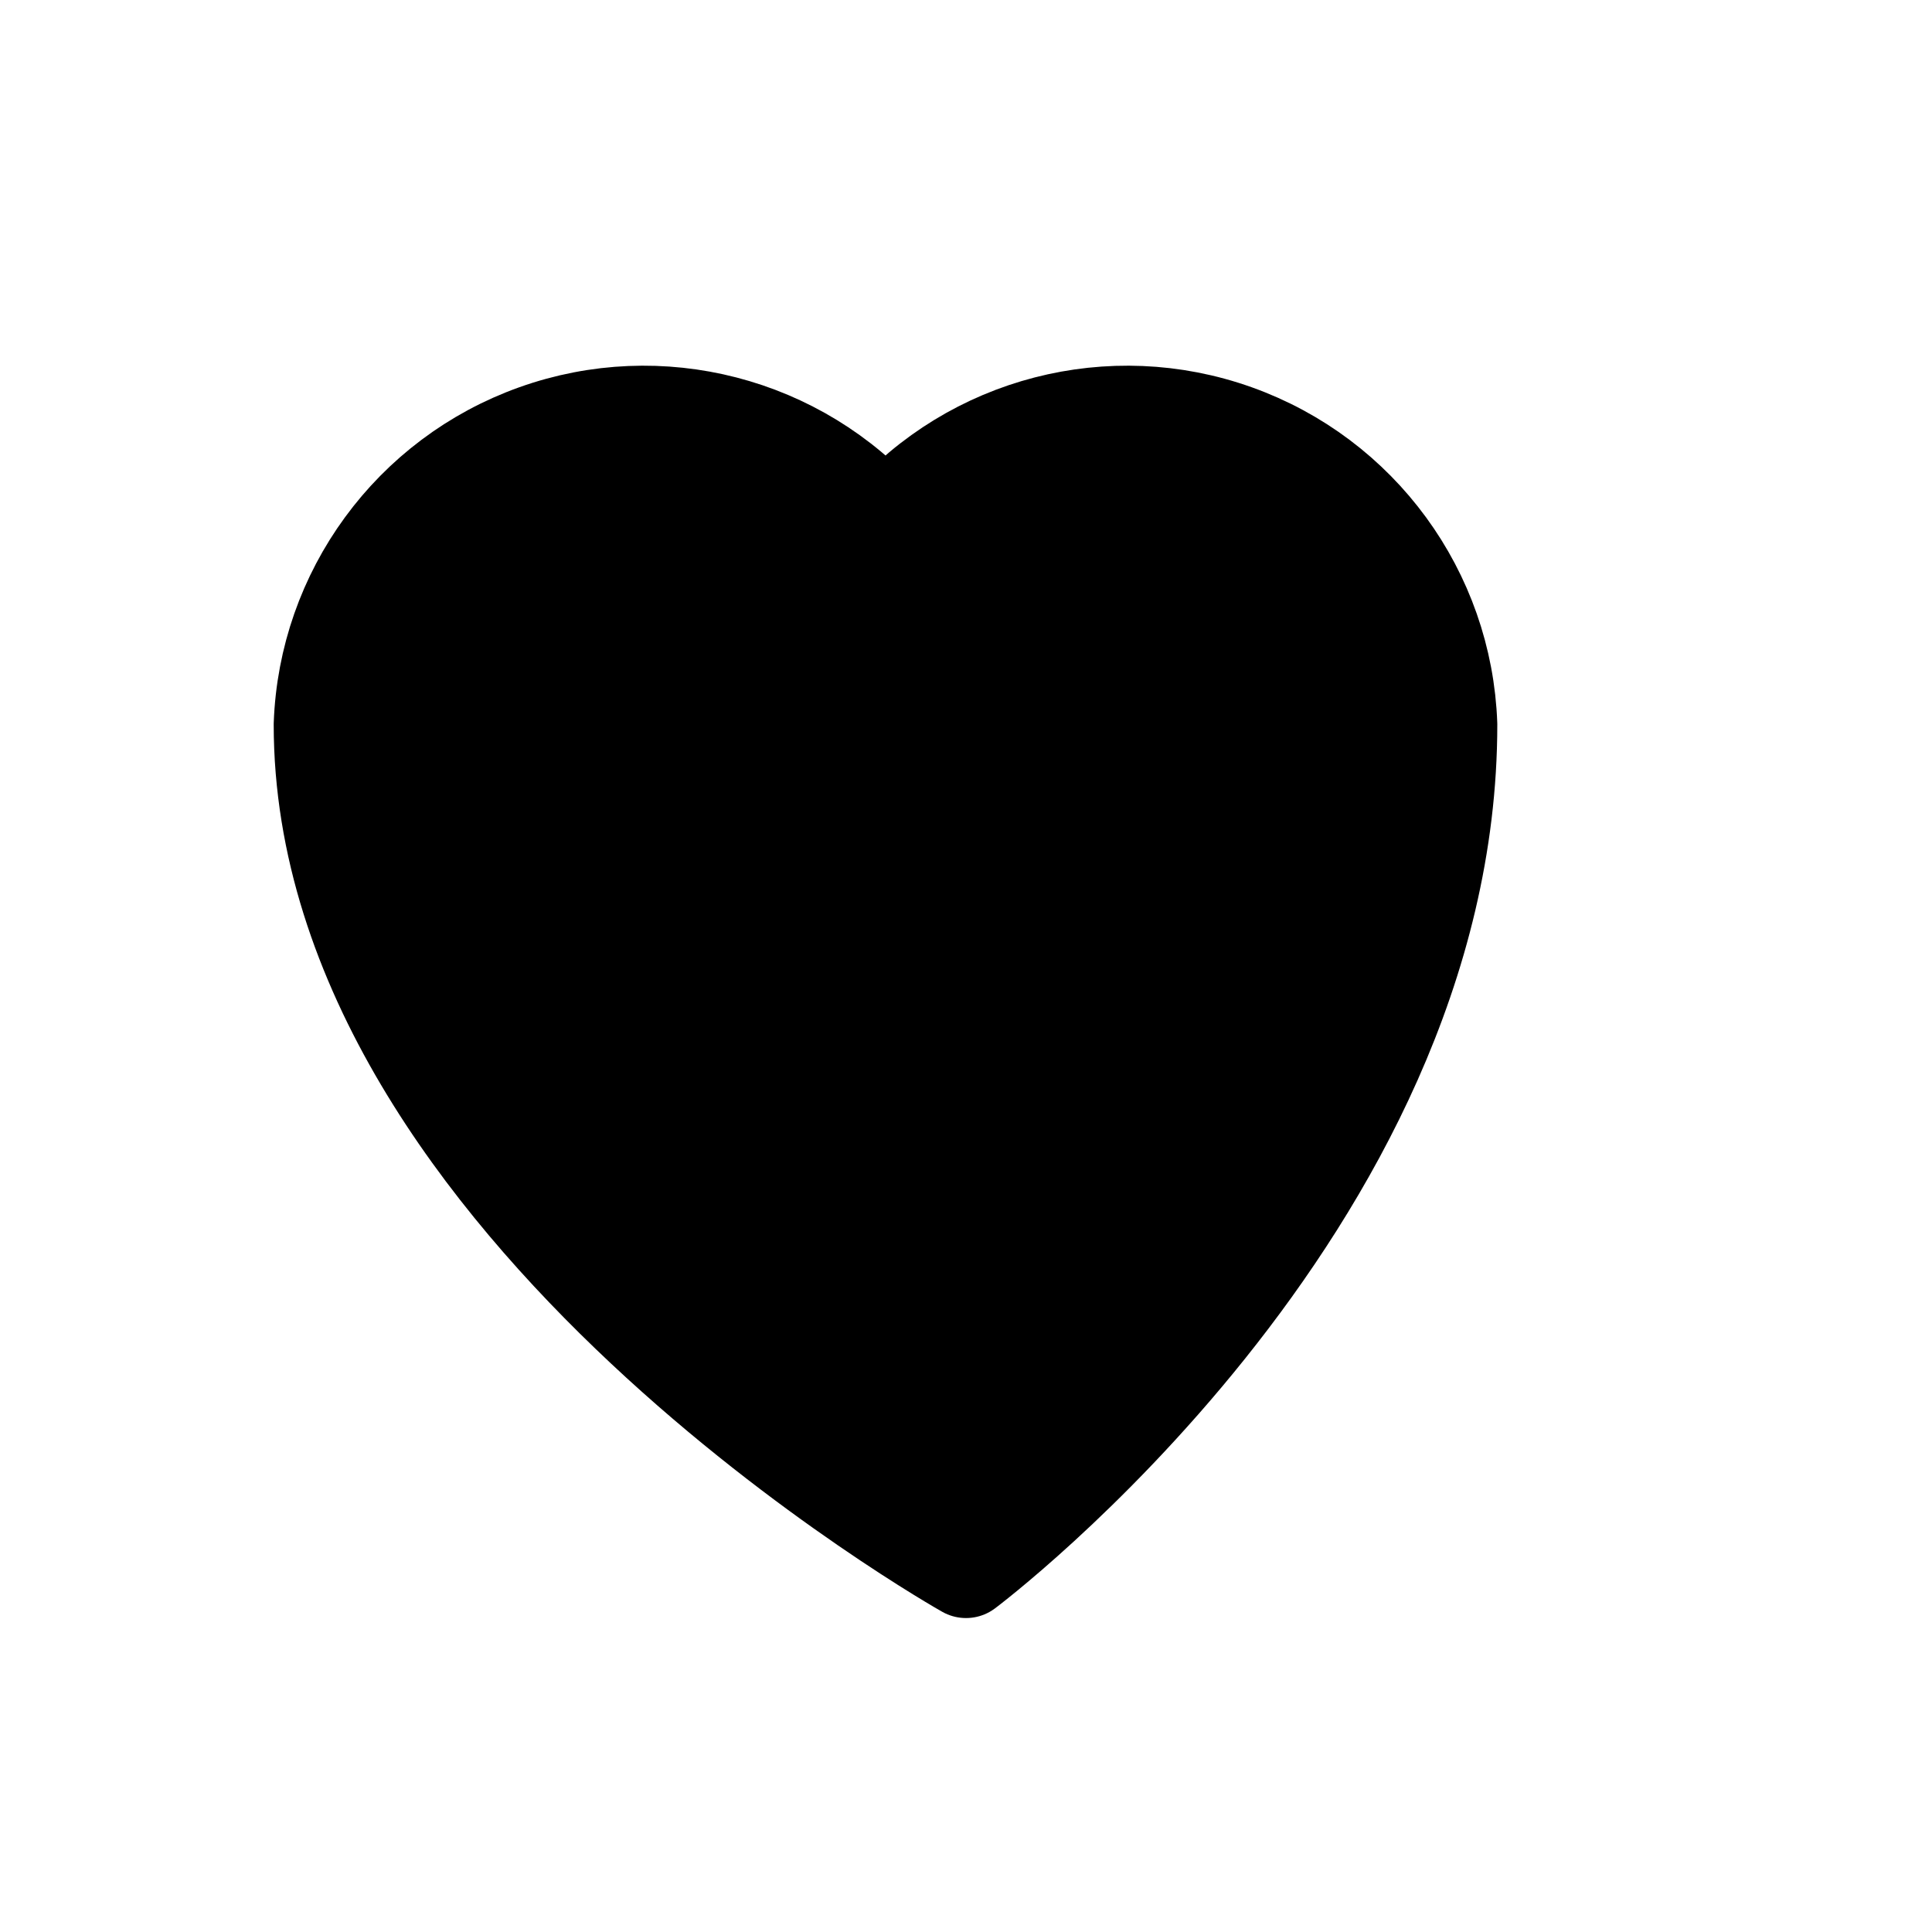
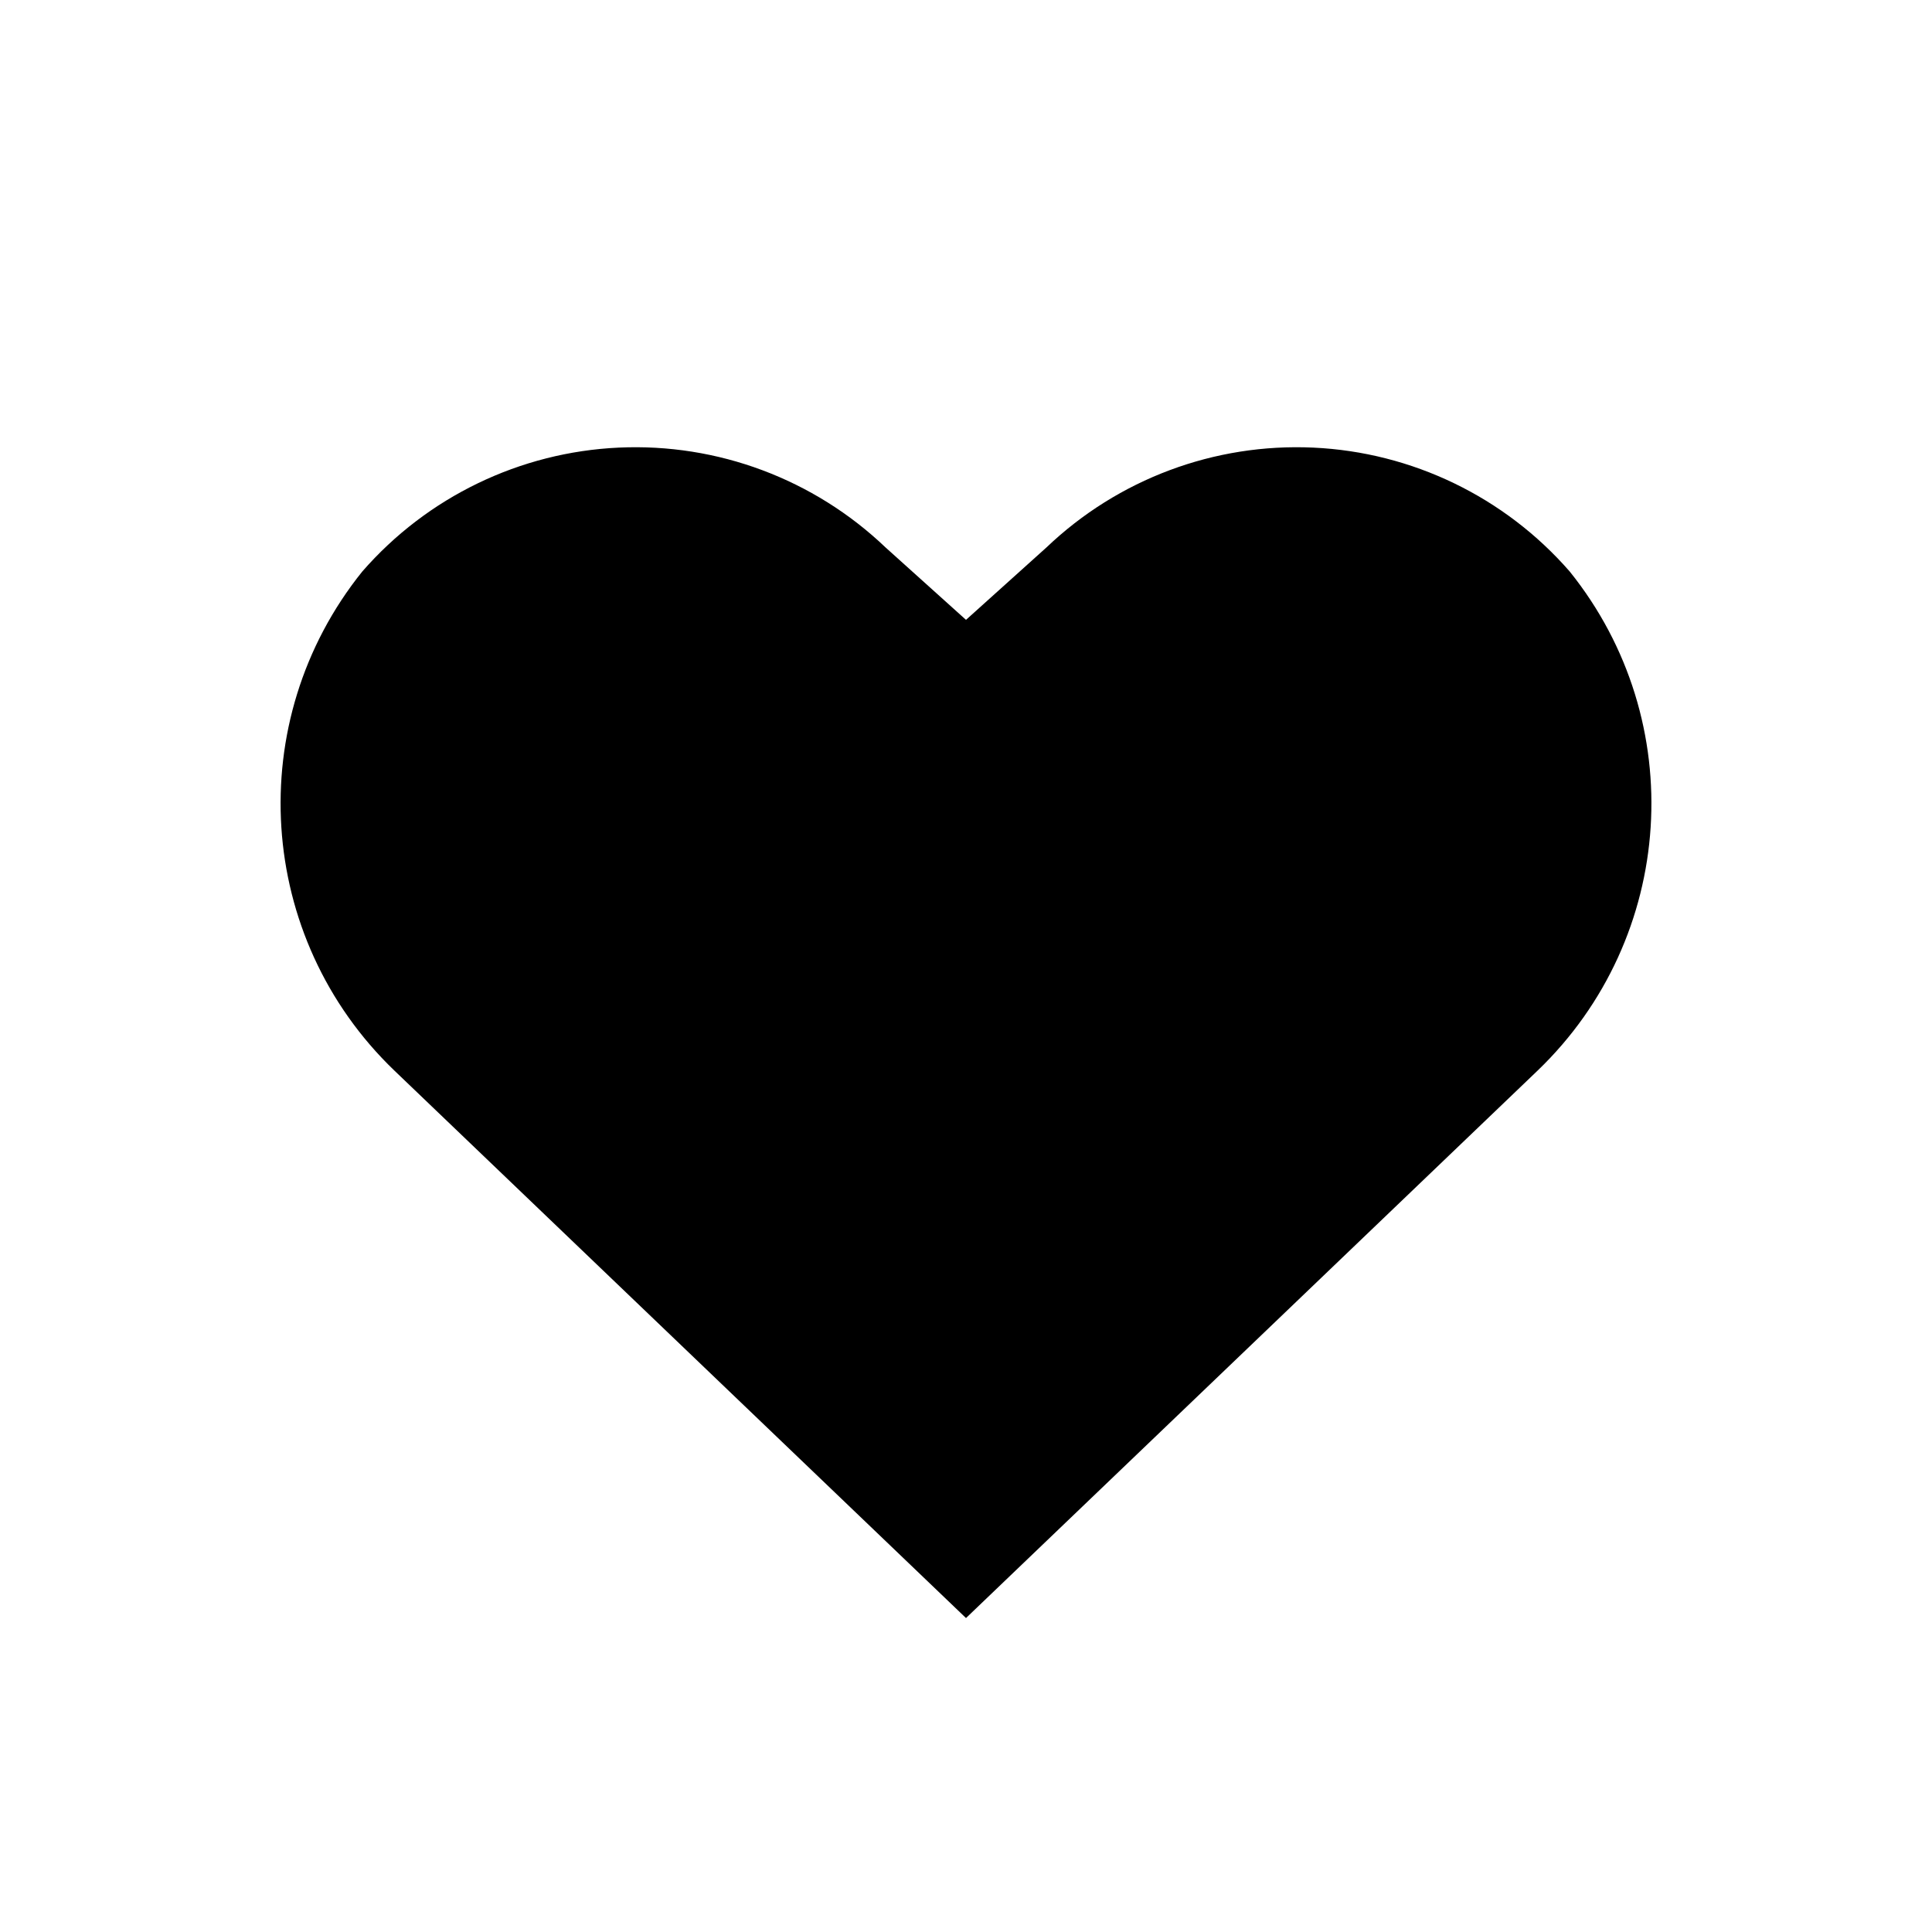
- <svg xmlns="http://www.w3.org/2000/svg" viewBox="0 0 48 48" fill="none" stroke="#000" stroke-width="2.4" stroke-linecap="round" stroke-linejoin="round" aria-hidden="true">
-   <path d="M24 39S8 30 8 18a8 8 0 0 1 14-5 8 8 0 0 1 14 5c0 12-12 21-12 21Z" fill="#000" stroke="#000" />
+ <svg xmlns="http://www.w3.org/2000/svg" viewBox="0 0 24 24">
+   <path fill="#000" d="M12 20.1 4.9 13.3a4.6 4.6 0 0 1-.4-6.2 4.5 4.5 0 0 1 6.5-.3l1 .9 1-.9a4.5 4.5 0 0 1 6.5.3 4.6 4.6 0 0 1-.4 6.2Z" />
</svg>
